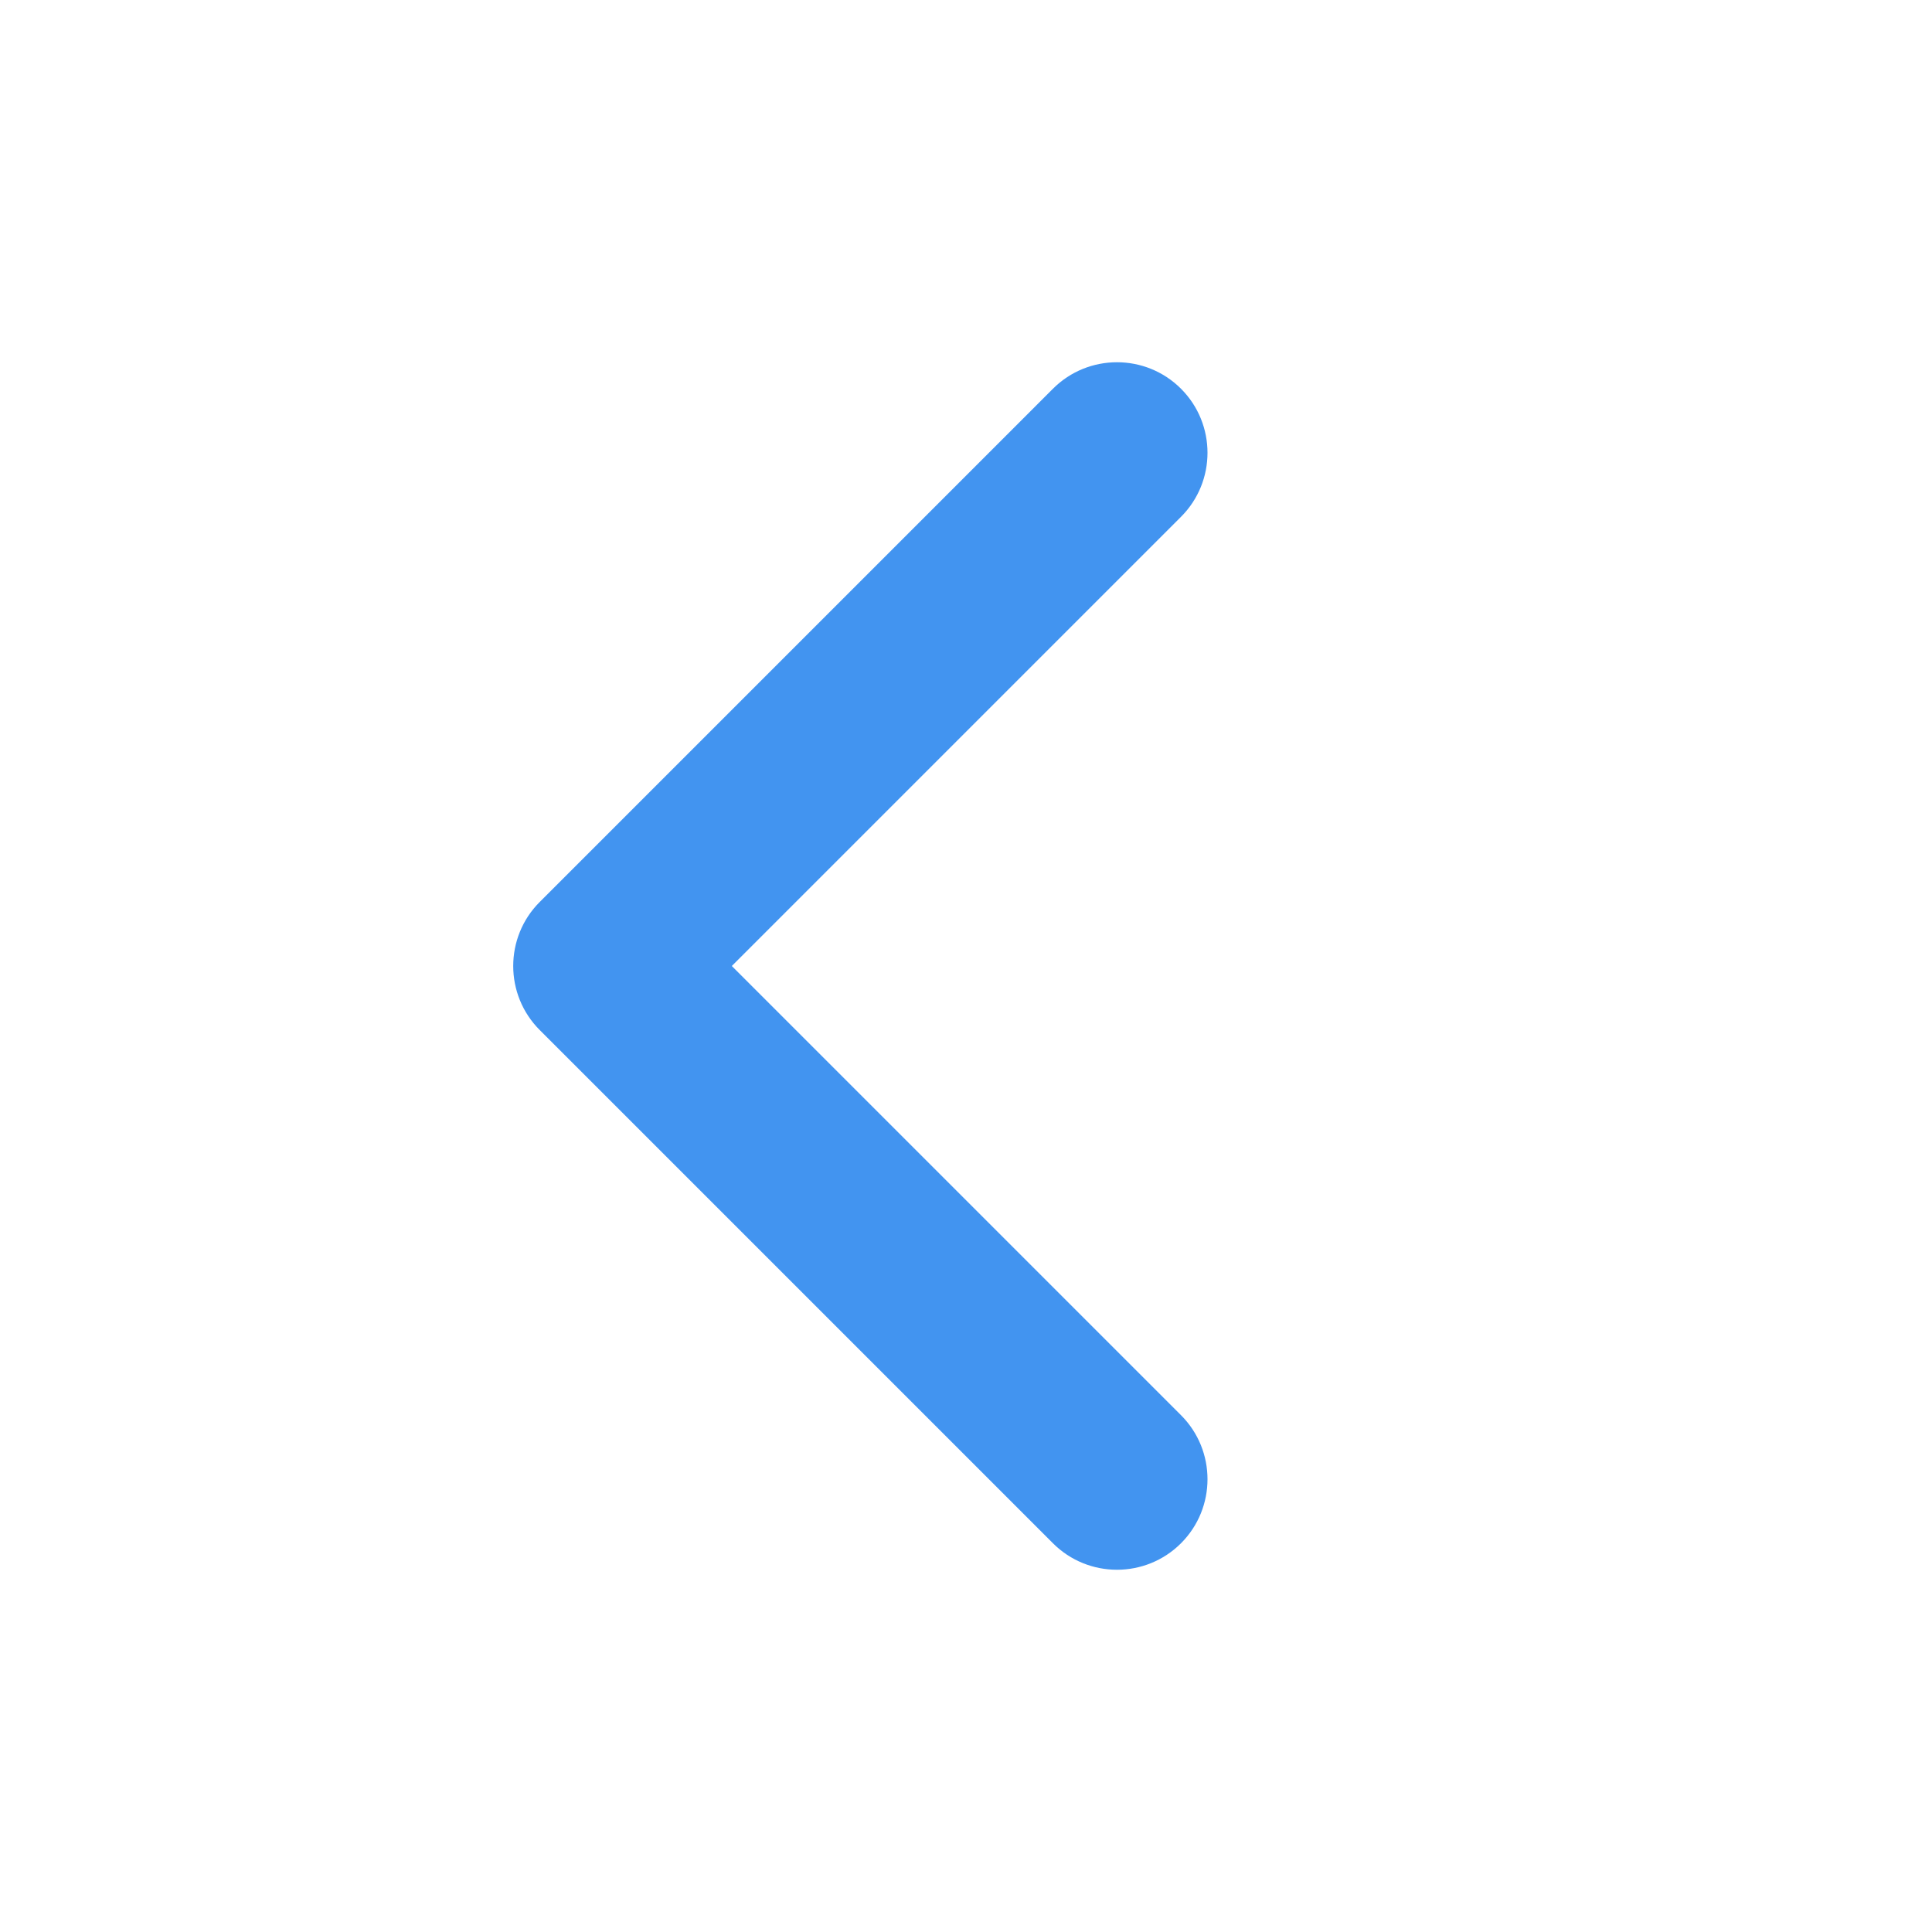
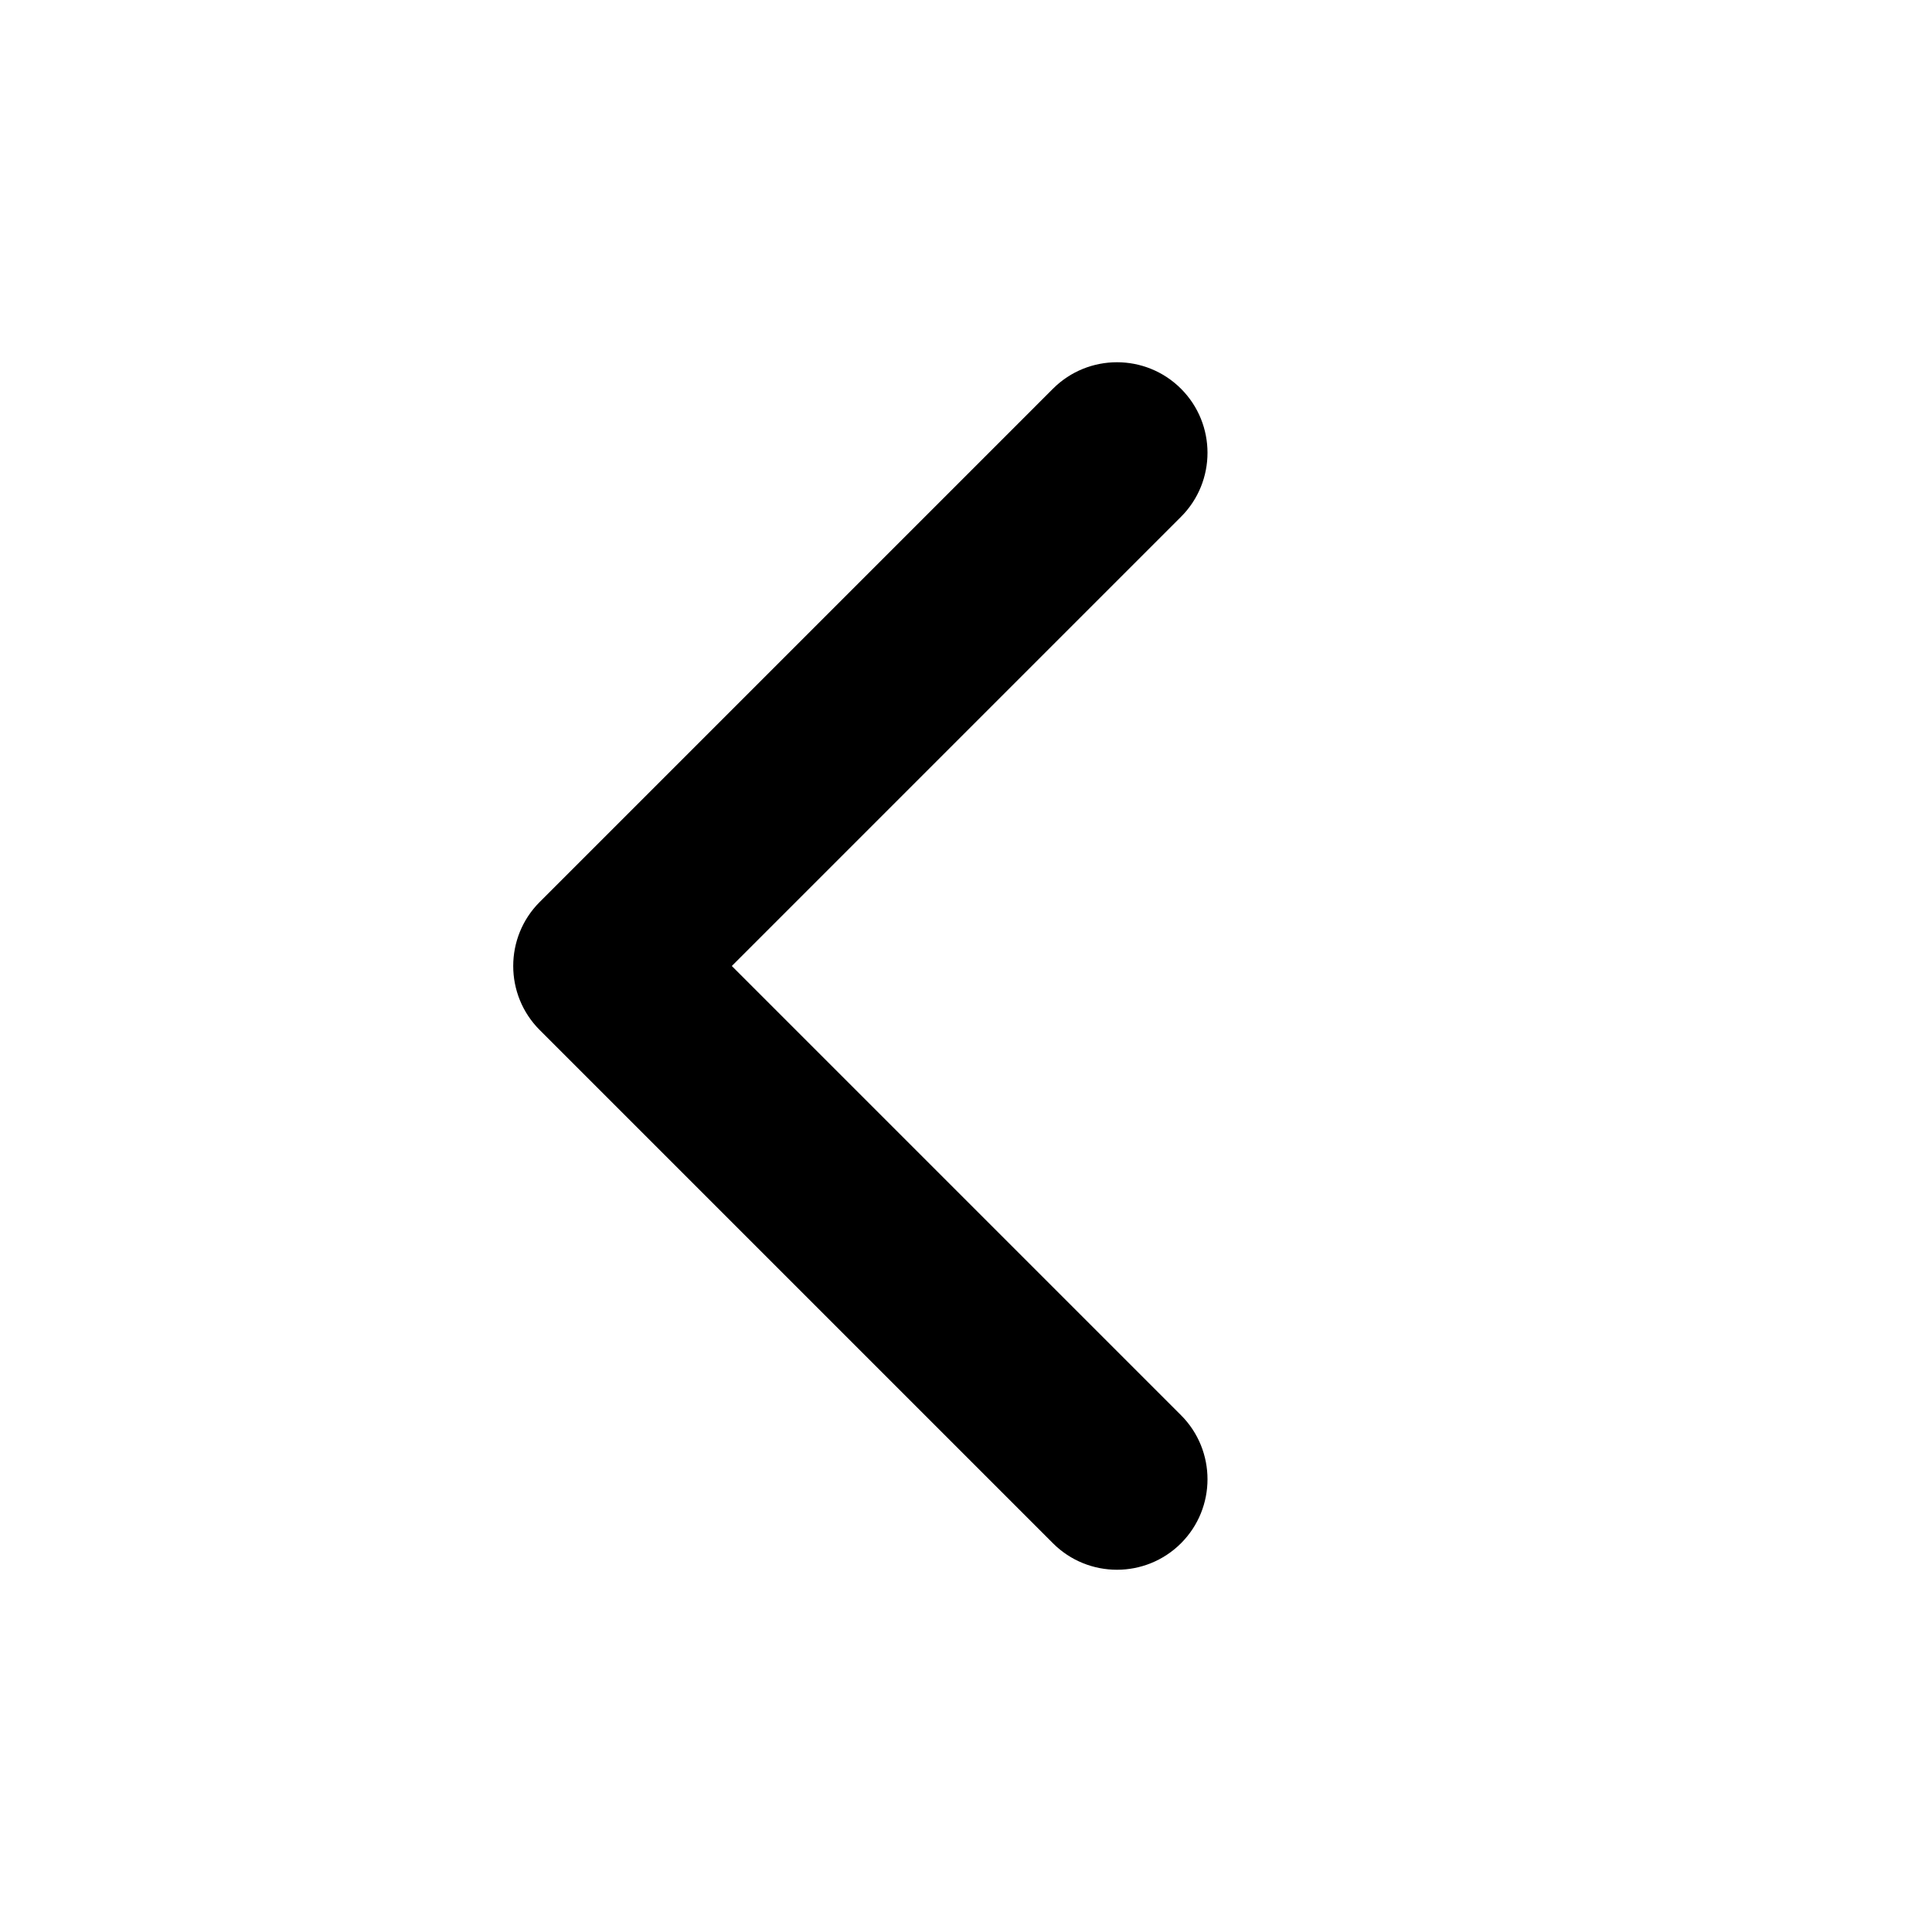
- <svg xmlns="http://www.w3.org/2000/svg" width="14" height="14" viewBox="0 0 14 14" fill="none">
-   <path fill-rule="evenodd" clip-rule="evenodd" d="M8.558 11.183C8.302 11.439 7.886 11.439 7.63 11.183L3.911 7.464C3.655 7.208 3.655 6.792 3.911 6.536L7.63 2.817C7.886 2.561 8.302 2.561 8.558 2.817C8.814 3.073 8.814 3.489 8.558 3.745L5.303 7L8.558 10.255C8.814 10.511 8.814 10.927 8.558 11.183Z" fill="#4294F0" />
+ <svg xmlns="http://www.w3.org/2000/svg" width="14" height="14" viewBox="0 0 14 14">
+   <path fill-rule="evenodd" clip-rule="evenodd" d="M8.558 11.183C8.302 11.439 7.886 11.439 7.63 11.183L3.911 7.464C3.655 7.208 3.655 6.792 3.911 6.536L7.63 2.817C7.886 2.561 8.302 2.561 8.558 2.817C8.814 3.073 8.814 3.489 8.558 3.745L5.303 7L8.558 10.255C8.814 10.511 8.814 10.927 8.558 11.183Z" />
</svg>
